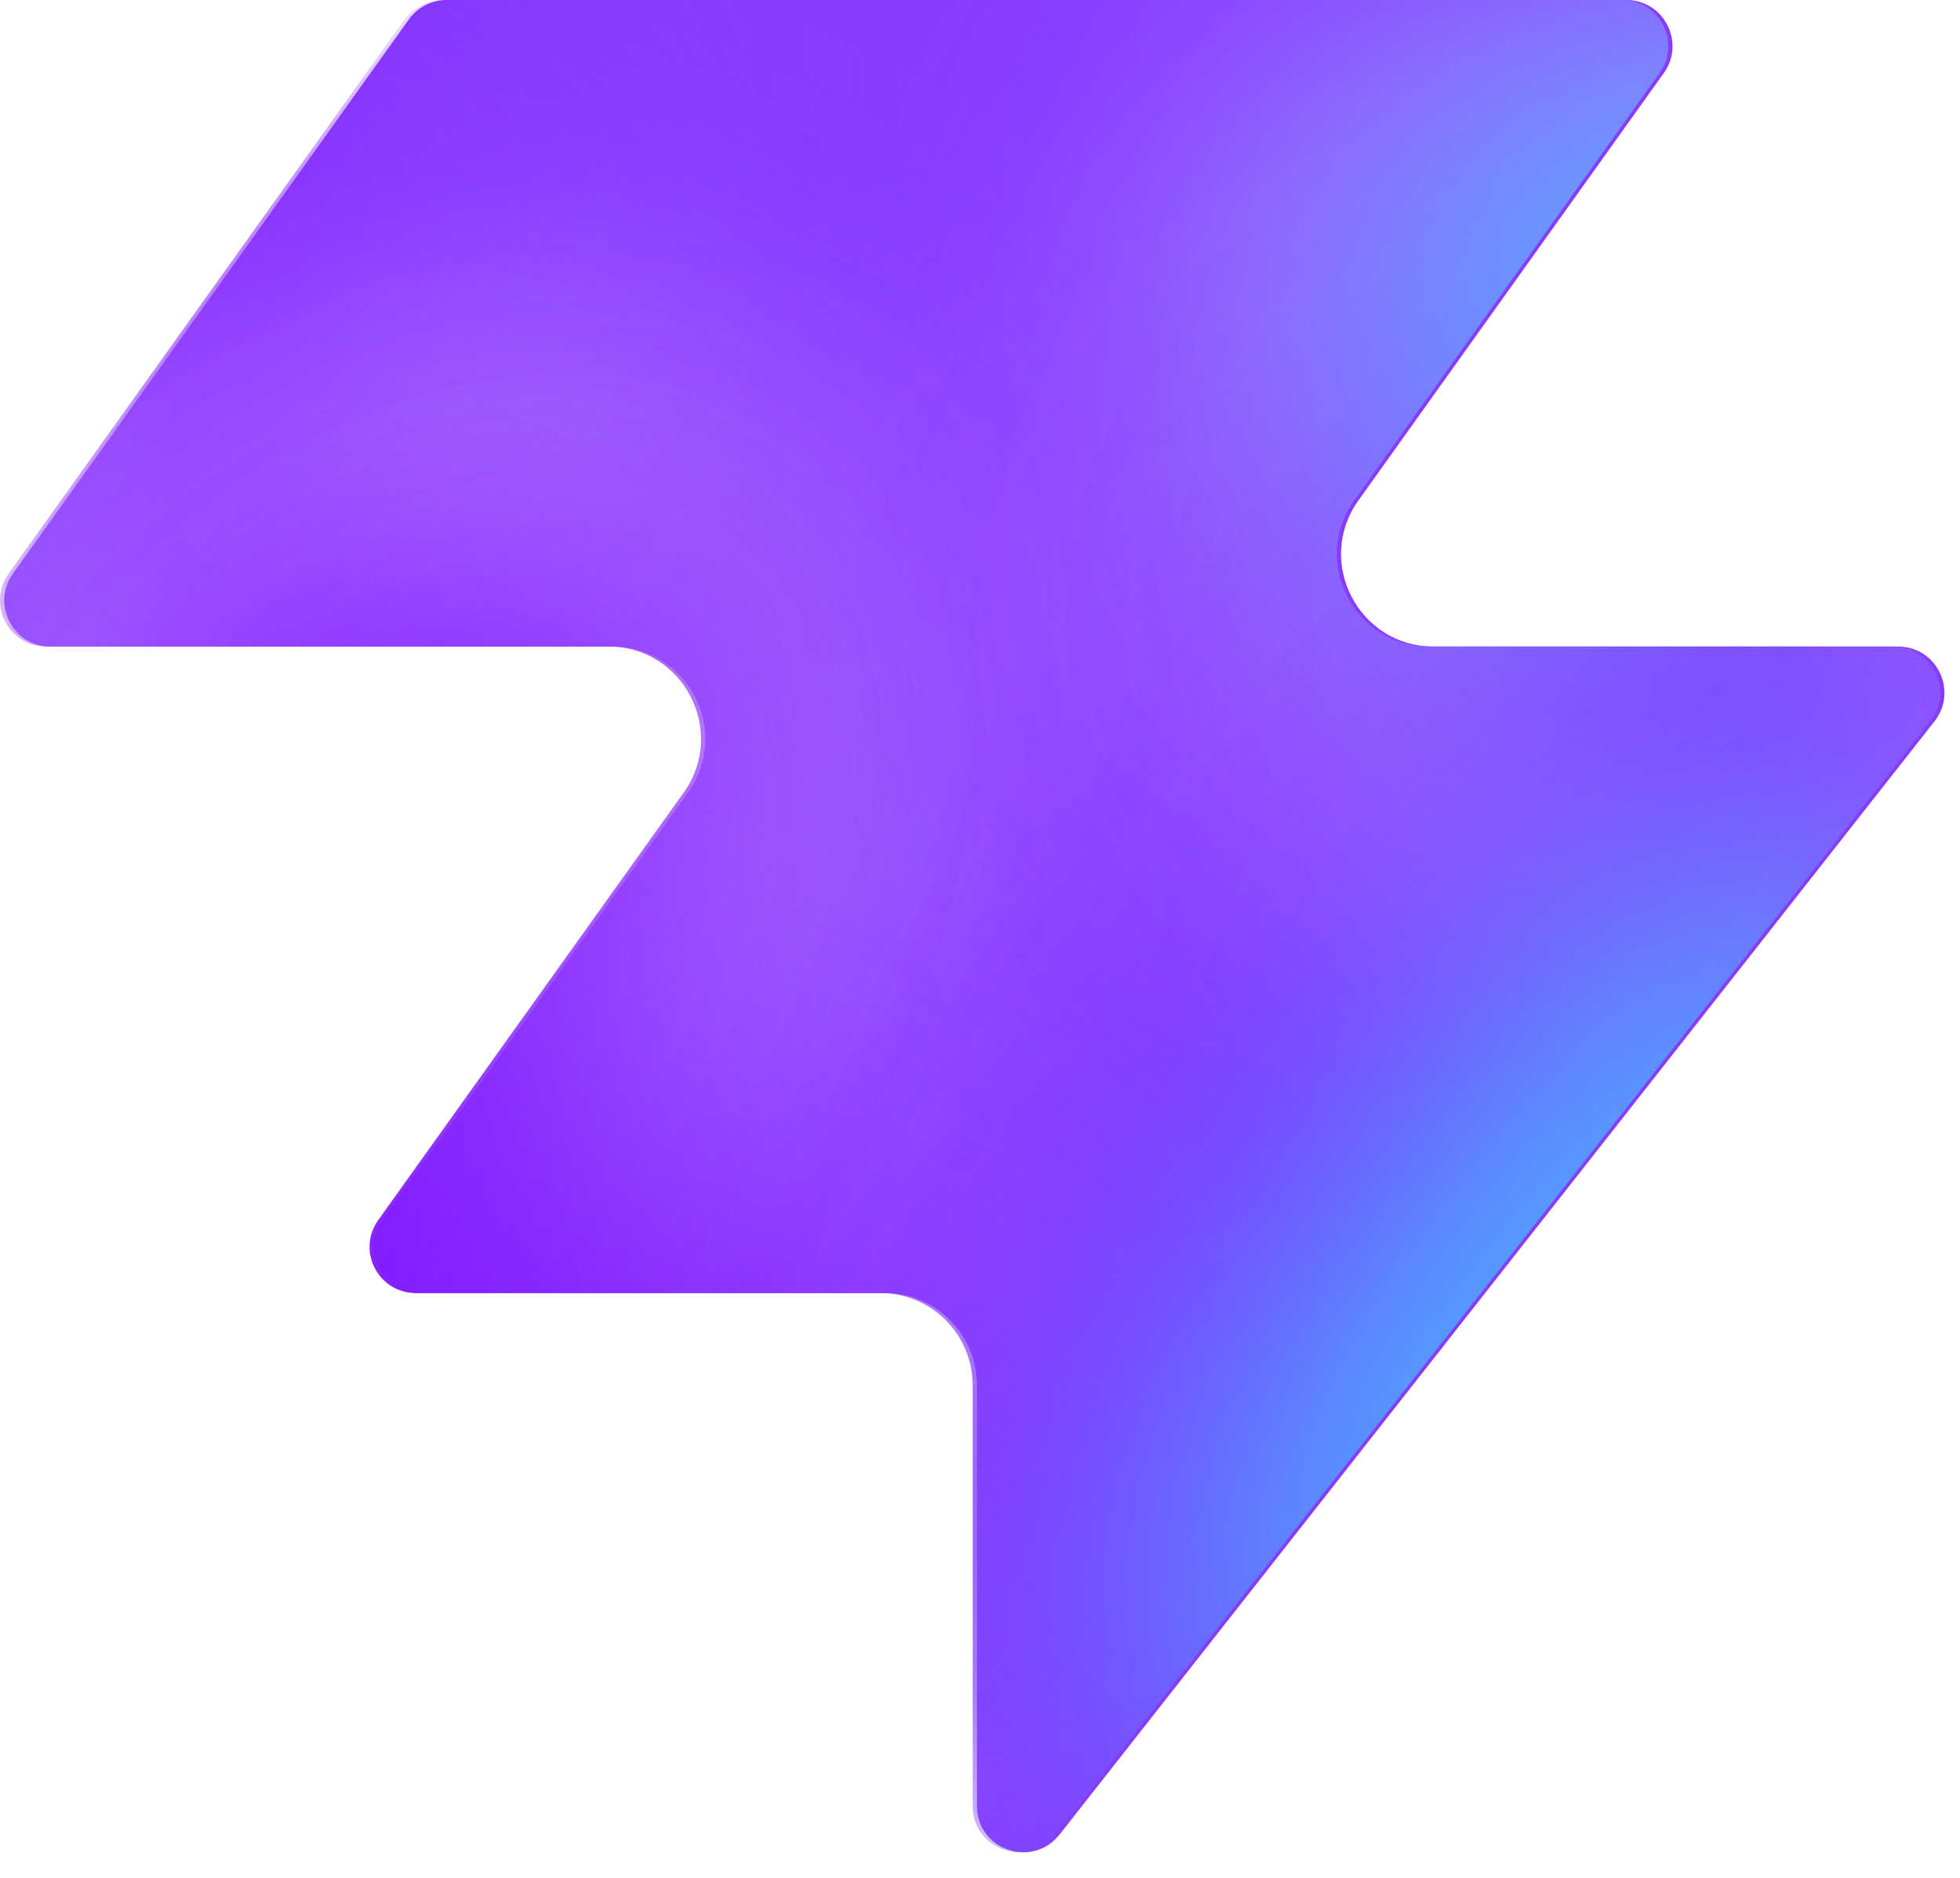
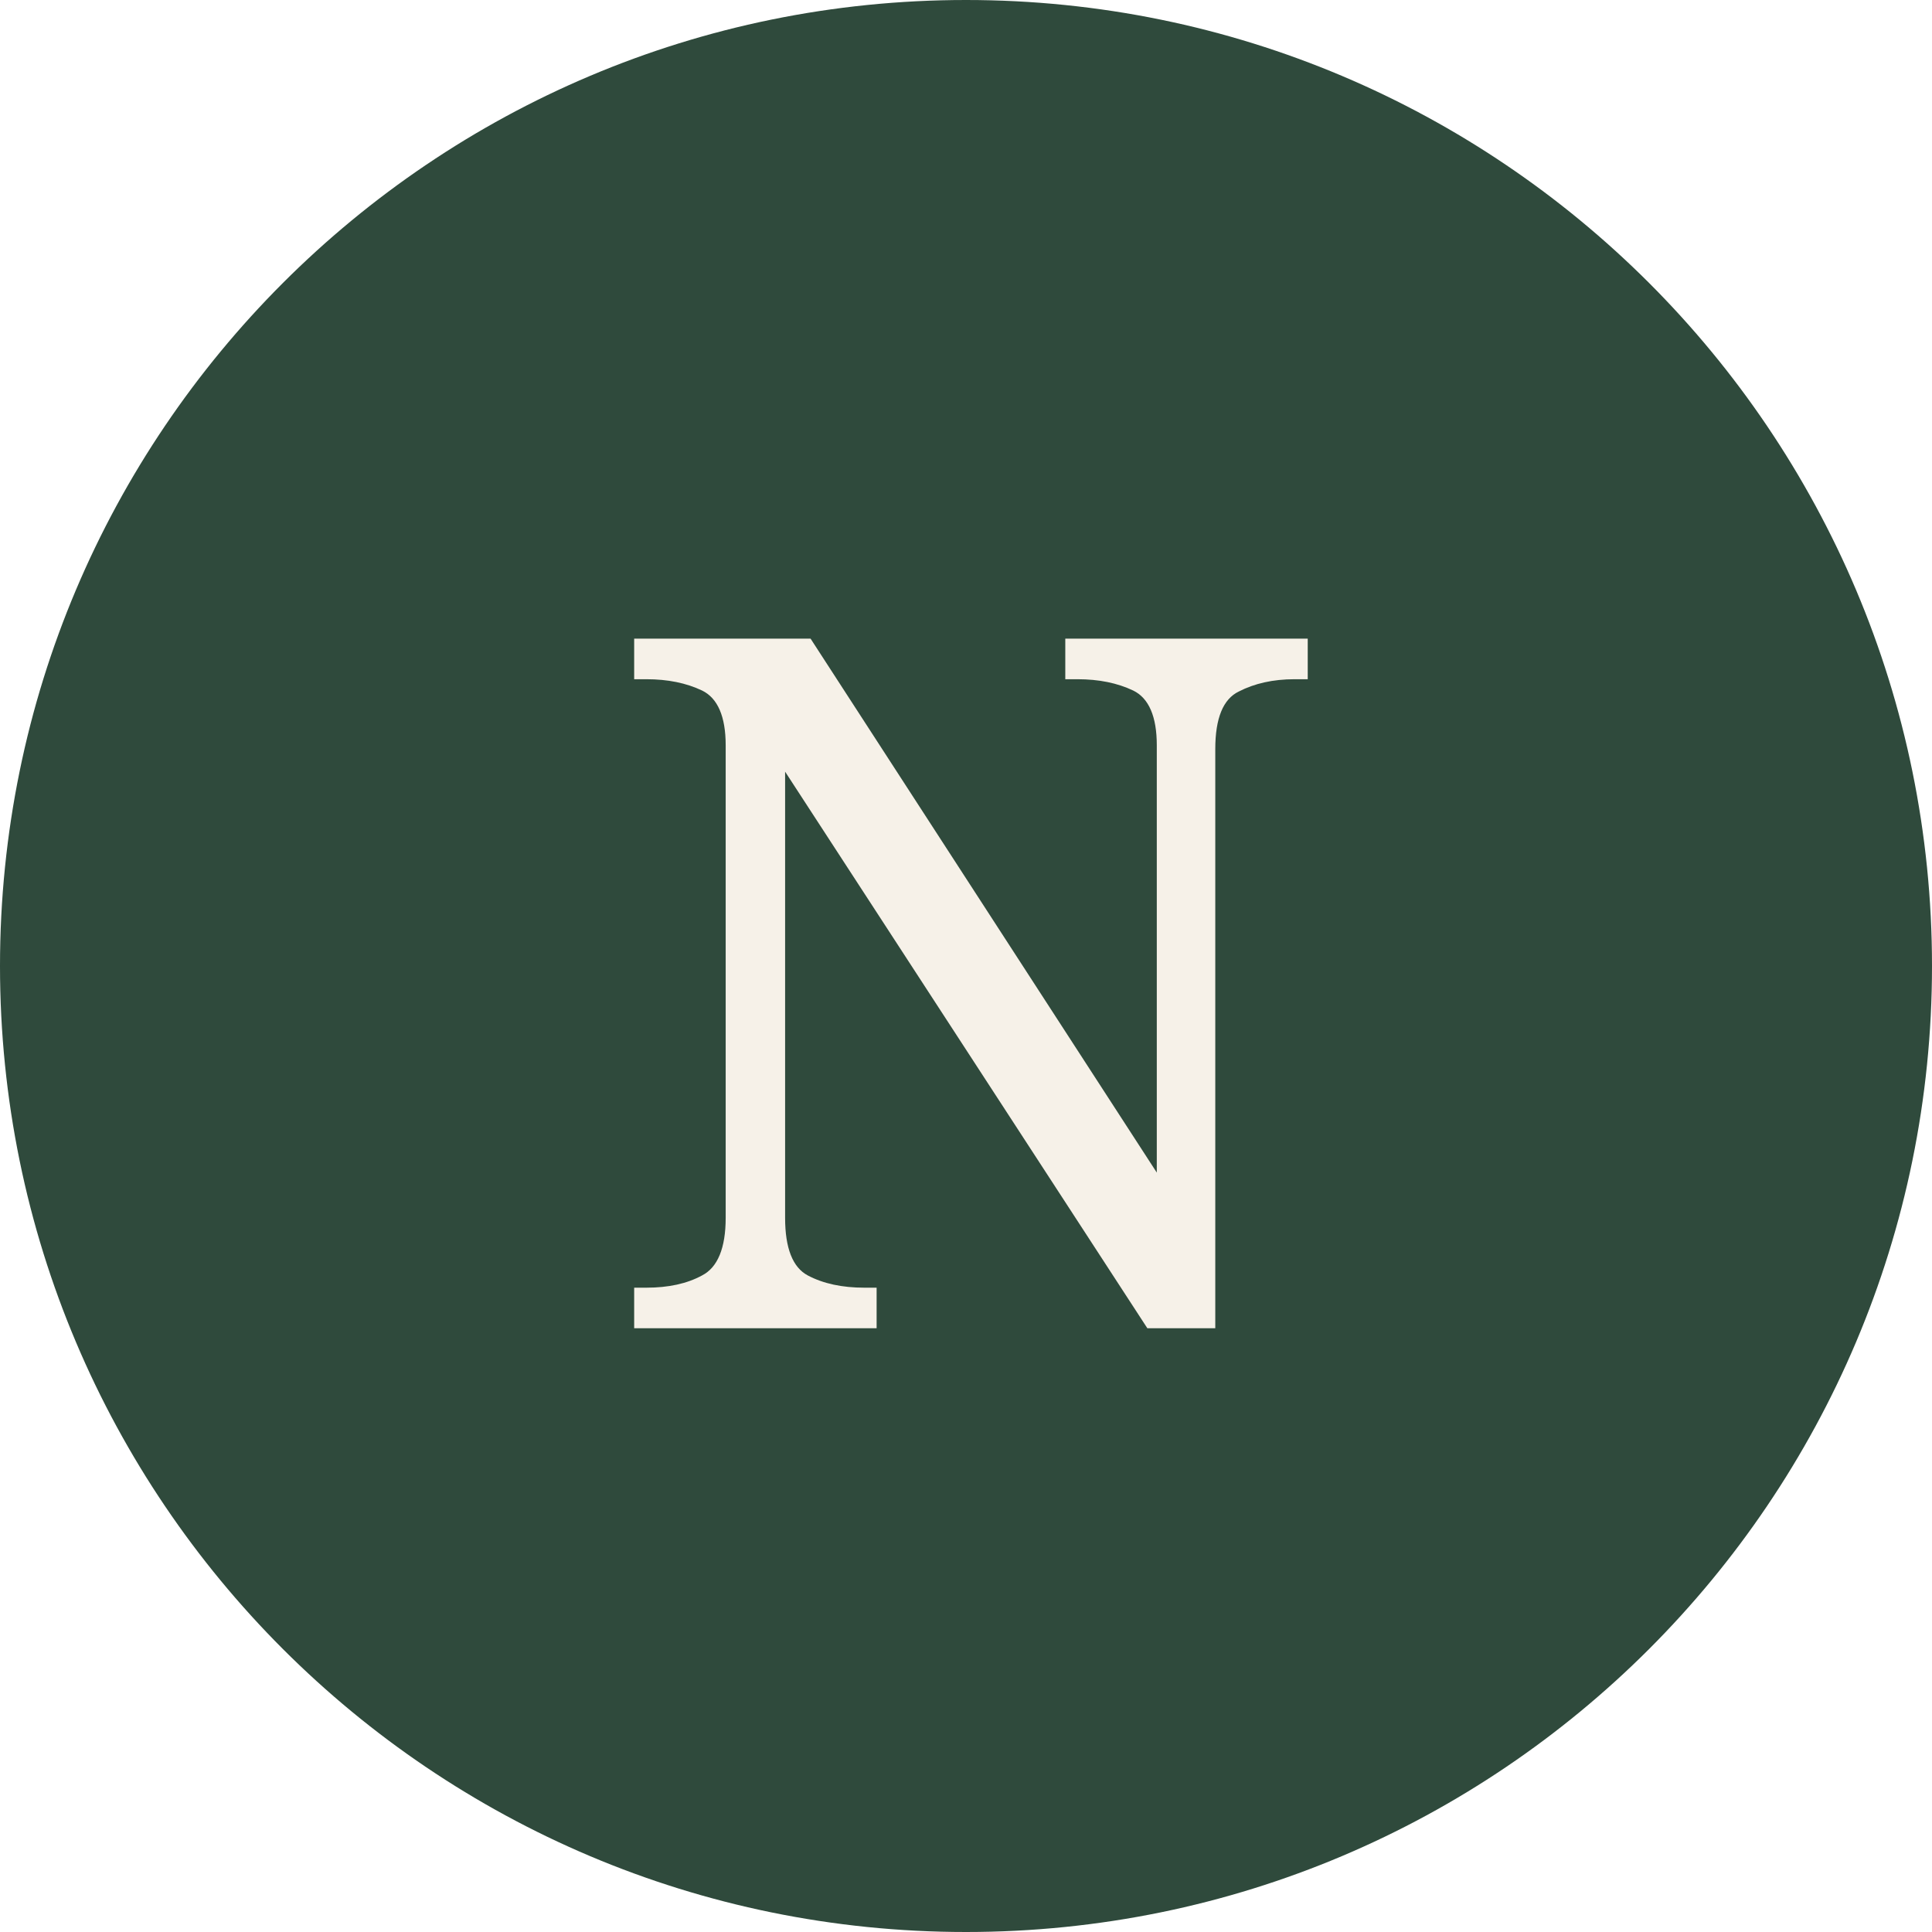
- <svg xmlns="http://www.w3.org/2000/svg" width="48" height="46" fill="none" viewBox="0 0 48 46">
-   <path fill="#863bff" d="M25.946 44.938c-.664.845-2.021.375-2.021-.698V33.937a2.26 2.26 0 0 0-2.262-2.262H10.287c-.92 0-1.456-1.04-.92-1.788l7.48-10.471c1.07-1.497 0-3.578-1.842-3.578H1.237c-.92 0-1.456-1.04-.92-1.788L10.013.474c.214-.297.556-.474.92-.474h28.894c.92 0 1.456 1.04.92 1.788l-7.48 10.471c-1.07 1.498 0 3.579 1.842 3.579h11.377c.943 0 1.473 1.088.89 1.83L25.947 44.94z" style="fill:#863bff;fill:color(display-p3 .525 .23 1);fill-opacity:1" />
-   <mask id="a" width="48" height="46" x="0" y="0" maskUnits="userSpaceOnUse" style="mask-type:alpha">
-     <path fill="#000" d="M25.842 44.938c-.664.844-2.021.375-2.021-.698V33.937a2.26 2.26 0 0 0-2.262-2.262H10.183c-.92 0-1.456-1.04-.92-1.788l7.48-10.471c1.07-1.498 0-3.579-1.842-3.579H1.133c-.92 0-1.456-1.04-.92-1.787L9.91.473c.214-.297.556-.474.92-.474h28.894c.92 0 1.456 1.04.92 1.788l-7.48 10.471c-1.07 1.498 0 3.578 1.842 3.578h11.377c.943 0 1.473 1.088.89 1.832L25.843 44.94z" style="fill:#000;fill-opacity:1" />
-   </mask>
-   <g mask="url(#a)">
-     <g filter="url(#b)">
-       <ellipse cx="5.508" cy="14.704" fill="#ede6ff" rx="5.508" ry="14.704" style="fill:#ede6ff;fill:color(display-p3 .927 .903 1);fill-opacity:1" transform="matrix(.00324 1 1 -.00324 -4.47 31.516)" />
-     </g>
-     <g filter="url(#c)">
-       <ellipse cx="10.399" cy="29.851" fill="#ede6ff" rx="10.399" ry="29.851" style="fill:#ede6ff;fill:color(display-p3 .927 .903 1);fill-opacity:1" transform="matrix(.00324 1 1 -.00324 -39.328 7.883)" />
-     </g>
-     <g filter="url(#d)">
-       <ellipse cx="5.508" cy="30.487" fill="#7e14ff" rx="5.508" ry="30.487" style="fill:#7e14ff;fill:color(display-p3 .492 .077 1);fill-opacity:1" transform="rotate(89.814 -25.913 -14.639)scale(1 -1)" />
-     </g>
-     <g filter="url(#e)">
-       <ellipse cx="5.508" cy="30.599" fill="#7e14ff" rx="5.508" ry="30.599" style="fill:#7e14ff;fill:color(display-p3 .492 .077 1);fill-opacity:1" transform="rotate(89.814 -32.644 -3.334)scale(1 -1)" />
-     </g>
-     <g filter="url(#f)">
-       <ellipse cx="5.508" cy="30.599" fill="#7e14ff" rx="5.508" ry="30.599" style="fill:#7e14ff;fill:color(display-p3 .492 .077 1);fill-opacity:1" transform="matrix(.00324 1 1 -.00324 -34.34 30.47)" />
-     </g>
-     <g filter="url(#g)">
-       <ellipse cx="14.072" cy="22.078" fill="#ede6ff" rx="14.072" ry="22.078" style="fill:#ede6ff;fill:color(display-p3 .927 .903 1);fill-opacity:1" transform="rotate(93.35 24.506 48.493)scale(-1 1)" />
-     </g>
-     <g filter="url(#h)">
-       <ellipse cx="3.47" cy="21.501" fill="#7e14ff" rx="3.47" ry="21.501" style="fill:#7e14ff;fill:color(display-p3 .492 .077 1);fill-opacity:1" transform="rotate(89.009 28.708 47.59)scale(-1 1)" />
-     </g>
-     <g filter="url(#i)">
-       <ellipse cx="3.47" cy="21.501" fill="#7e14ff" rx="3.47" ry="21.501" style="fill:#7e14ff;fill:color(display-p3 .492 .077 1);fill-opacity:1" transform="rotate(89.009 28.708 47.59)scale(-1 1)" />
-     </g>
-     <g filter="url(#j)">
-       <ellipse cx=".387" cy="8.972" fill="#7e14ff" rx="4.407" ry="29.108" style="fill:#7e14ff;fill:color(display-p3 .492 .077 1);fill-opacity:1" transform="rotate(39.51 .387 8.972)" />
-     </g>
-     <g filter="url(#k)">
-       <ellipse cx="47.523" cy="-6.092" fill="#7e14ff" rx="4.407" ry="29.108" style="fill:#7e14ff;fill:color(display-p3 .492 .077 1);fill-opacity:1" transform="rotate(37.892 47.523 -6.092)" />
-     </g>
-     <g filter="url(#l)">
-       <ellipse cx="41.412" cy="6.333" fill="#47bfff" rx="5.971" ry="9.665" style="fill:#47bfff;fill:color(display-p3 .28 .748 1);fill-opacity:1" transform="rotate(37.892 41.412 6.333)" />
-     </g>
-     <g filter="url(#m)">
-       <ellipse cx="-1.879" cy="38.332" fill="#7e14ff" rx="4.407" ry="29.108" style="fill:#7e14ff;fill:color(display-p3 .492 .077 1);fill-opacity:1" transform="rotate(37.892 -1.88 38.332)" />
-     </g>
-     <g filter="url(#n)">
-       <ellipse cx="-1.879" cy="38.332" fill="#7e14ff" rx="4.407" ry="29.108" style="fill:#7e14ff;fill:color(display-p3 .492 .077 1);fill-opacity:1" transform="rotate(37.892 -1.88 38.332)" />
-     </g>
-     <g filter="url(#o)">
-       <ellipse cx="35.651" cy="29.907" fill="#7e14ff" rx="4.407" ry="29.108" style="fill:#7e14ff;fill:color(display-p3 .492 .077 1);fill-opacity:1" transform="rotate(37.892 35.651 29.907)" />
-     </g>
-     <g filter="url(#p)">
-       <ellipse cx="38.418" cy="32.4" fill="#47bfff" rx="5.971" ry="15.297" style="fill:#47bfff;fill:color(display-p3 .28 .748 1);fill-opacity:1" transform="rotate(37.892 38.418 32.4)" />
-     </g>
-   </g>
-   <defs>
-     <filter id="b" width="60.045" height="41.654" x="-19.77" y="16.149" color-interpolation-filters="sRGB" filterUnits="userSpaceOnUse">
-       <feFlood flood-opacity="0" result="BackgroundImageFix" />
-       <feBlend in="SourceGraphic" in2="BackgroundImageFix" result="shape" />
-       <feGaussianBlur result="effect1_foregroundBlur_2002_17158" stdDeviation="7.659" />
-     </filter>
-     <filter id="c" width="90.34" height="51.437" x="-54.613" y="-7.533" color-interpolation-filters="sRGB" filterUnits="userSpaceOnUse">
-       <feFlood flood-opacity="0" result="BackgroundImageFix" />
-       <feBlend in="SourceGraphic" in2="BackgroundImageFix" result="shape" />
-       <feGaussianBlur result="effect1_foregroundBlur_2002_17158" stdDeviation="7.659" />
-     </filter>
-     <filter id="d" width="79.355" height="29.4" x="-49.64" y="2.03" color-interpolation-filters="sRGB" filterUnits="userSpaceOnUse">
-       <feFlood flood-opacity="0" result="BackgroundImageFix" />
-       <feBlend in="SourceGraphic" in2="BackgroundImageFix" result="shape" />
-       <feGaussianBlur result="effect1_foregroundBlur_2002_17158" stdDeviation="4.596" />
-     </filter>
-     <filter id="e" width="79.579" height="29.4" x="-45.045" y="20.029" color-interpolation-filters="sRGB" filterUnits="userSpaceOnUse">
-       <feFlood flood-opacity="0" result="BackgroundImageFix" />
-       <feBlend in="SourceGraphic" in2="BackgroundImageFix" result="shape" />
-       <feGaussianBlur result="effect1_foregroundBlur_2002_17158" stdDeviation="4.596" />
-     </filter>
-     <filter id="f" width="79.579" height="29.4" x="-43.513" y="21.178" color-interpolation-filters="sRGB" filterUnits="userSpaceOnUse">
-       <feFlood flood-opacity="0" result="BackgroundImageFix" />
-       <feBlend in="SourceGraphic" in2="BackgroundImageFix" result="shape" />
-       <feGaussianBlur result="effect1_foregroundBlur_2002_17158" stdDeviation="4.596" />
-     </filter>
-     <filter id="g" width="74.749" height="58.852" x="15.756" y="-17.901" color-interpolation-filters="sRGB" filterUnits="userSpaceOnUse">
-       <feFlood flood-opacity="0" result="BackgroundImageFix" />
-       <feBlend in="SourceGraphic" in2="BackgroundImageFix" result="shape" />
-       <feGaussianBlur result="effect1_foregroundBlur_2002_17158" stdDeviation="7.659" />
-     </filter>
-     <filter id="h" width="61.377" height="25.362" x="23.548" y="2.284" color-interpolation-filters="sRGB" filterUnits="userSpaceOnUse">
-       <feFlood flood-opacity="0" result="BackgroundImageFix" />
-       <feBlend in="SourceGraphic" in2="BackgroundImageFix" result="shape" />
-       <feGaussianBlur result="effect1_foregroundBlur_2002_17158" stdDeviation="4.596" />
-     </filter>
-     <filter id="i" width="61.377" height="25.362" x="23.548" y="2.284" color-interpolation-filters="sRGB" filterUnits="userSpaceOnUse">
-       <feFlood flood-opacity="0" result="BackgroundImageFix" />
-       <feBlend in="SourceGraphic" in2="BackgroundImageFix" result="shape" />
-       <feGaussianBlur result="effect1_foregroundBlur_2002_17158" stdDeviation="4.596" />
-     </filter>
-     <filter id="j" width="56.045" height="63.649" x="-27.636" y="-22.853" color-interpolation-filters="sRGB" filterUnits="userSpaceOnUse">
-       <feFlood flood-opacity="0" result="BackgroundImageFix" />
-       <feBlend in="SourceGraphic" in2="BackgroundImageFix" result="shape" />
-       <feGaussianBlur result="effect1_foregroundBlur_2002_17158" stdDeviation="4.596" />
-     </filter>
-     <filter id="k" width="54.814" height="64.646" x="20.116" y="-38.415" color-interpolation-filters="sRGB" filterUnits="userSpaceOnUse">
-       <feFlood flood-opacity="0" result="BackgroundImageFix" />
-       <feBlend in="SourceGraphic" in2="BackgroundImageFix" result="shape" />
-       <feGaussianBlur result="effect1_foregroundBlur_2002_17158" stdDeviation="4.596" />
-     </filter>
-     <filter id="l" width="33.541" height="35.313" x="24.641" y="-11.323" color-interpolation-filters="sRGB" filterUnits="userSpaceOnUse">
-       <feFlood flood-opacity="0" result="BackgroundImageFix" />
-       <feBlend in="SourceGraphic" in2="BackgroundImageFix" result="shape" />
-       <feGaussianBlur result="effect1_foregroundBlur_2002_17158" stdDeviation="4.596" />
-     </filter>
-     <filter id="m" width="54.814" height="64.646" x="-29.286" y="6.009" color-interpolation-filters="sRGB" filterUnits="userSpaceOnUse">
-       <feFlood flood-opacity="0" result="BackgroundImageFix" />
-       <feBlend in="SourceGraphic" in2="BackgroundImageFix" result="shape" />
-       <feGaussianBlur result="effect1_foregroundBlur_2002_17158" stdDeviation="4.596" />
-     </filter>
-     <filter id="n" width="54.814" height="64.646" x="-29.286" y="6.009" color-interpolation-filters="sRGB" filterUnits="userSpaceOnUse">
-       <feFlood flood-opacity="0" result="BackgroundImageFix" />
-       <feBlend in="SourceGraphic" in2="BackgroundImageFix" result="shape" />
-       <feGaussianBlur result="effect1_foregroundBlur_2002_17158" stdDeviation="4.596" />
-     </filter>
-     <filter id="o" width="54.814" height="64.646" x="8.244" y="-2.416" color-interpolation-filters="sRGB" filterUnits="userSpaceOnUse">
-       <feFlood flood-opacity="0" result="BackgroundImageFix" />
-       <feBlend in="SourceGraphic" in2="BackgroundImageFix" result="shape" />
-       <feGaussianBlur result="effect1_foregroundBlur_2002_17158" stdDeviation="4.596" />
-     </filter>
-     <filter id="p" width="39.409" height="43.623" x="18.713" y="10.588" color-interpolation-filters="sRGB" filterUnits="userSpaceOnUse">
-       <feFlood flood-opacity="0" result="BackgroundImageFix" />
-       <feBlend in="SourceGraphic" in2="BackgroundImageFix" result="shape" />
-       <feGaussianBlur result="effect1_foregroundBlur_2002_17158" stdDeviation="4.596" />
-     </filter>
-   </defs>
+ <svg xmlns="http://www.w3.org/2000/svg" viewBox="0 0 32 32">
+   <rect width="32" height="32" rx="16" fill="#2f4a3c" />
+   <text x="16" y="22" text-anchor="middle" font-family="Georgia, serif" font-size="16" fill="#f6f1e8">N</text>
</svg>
